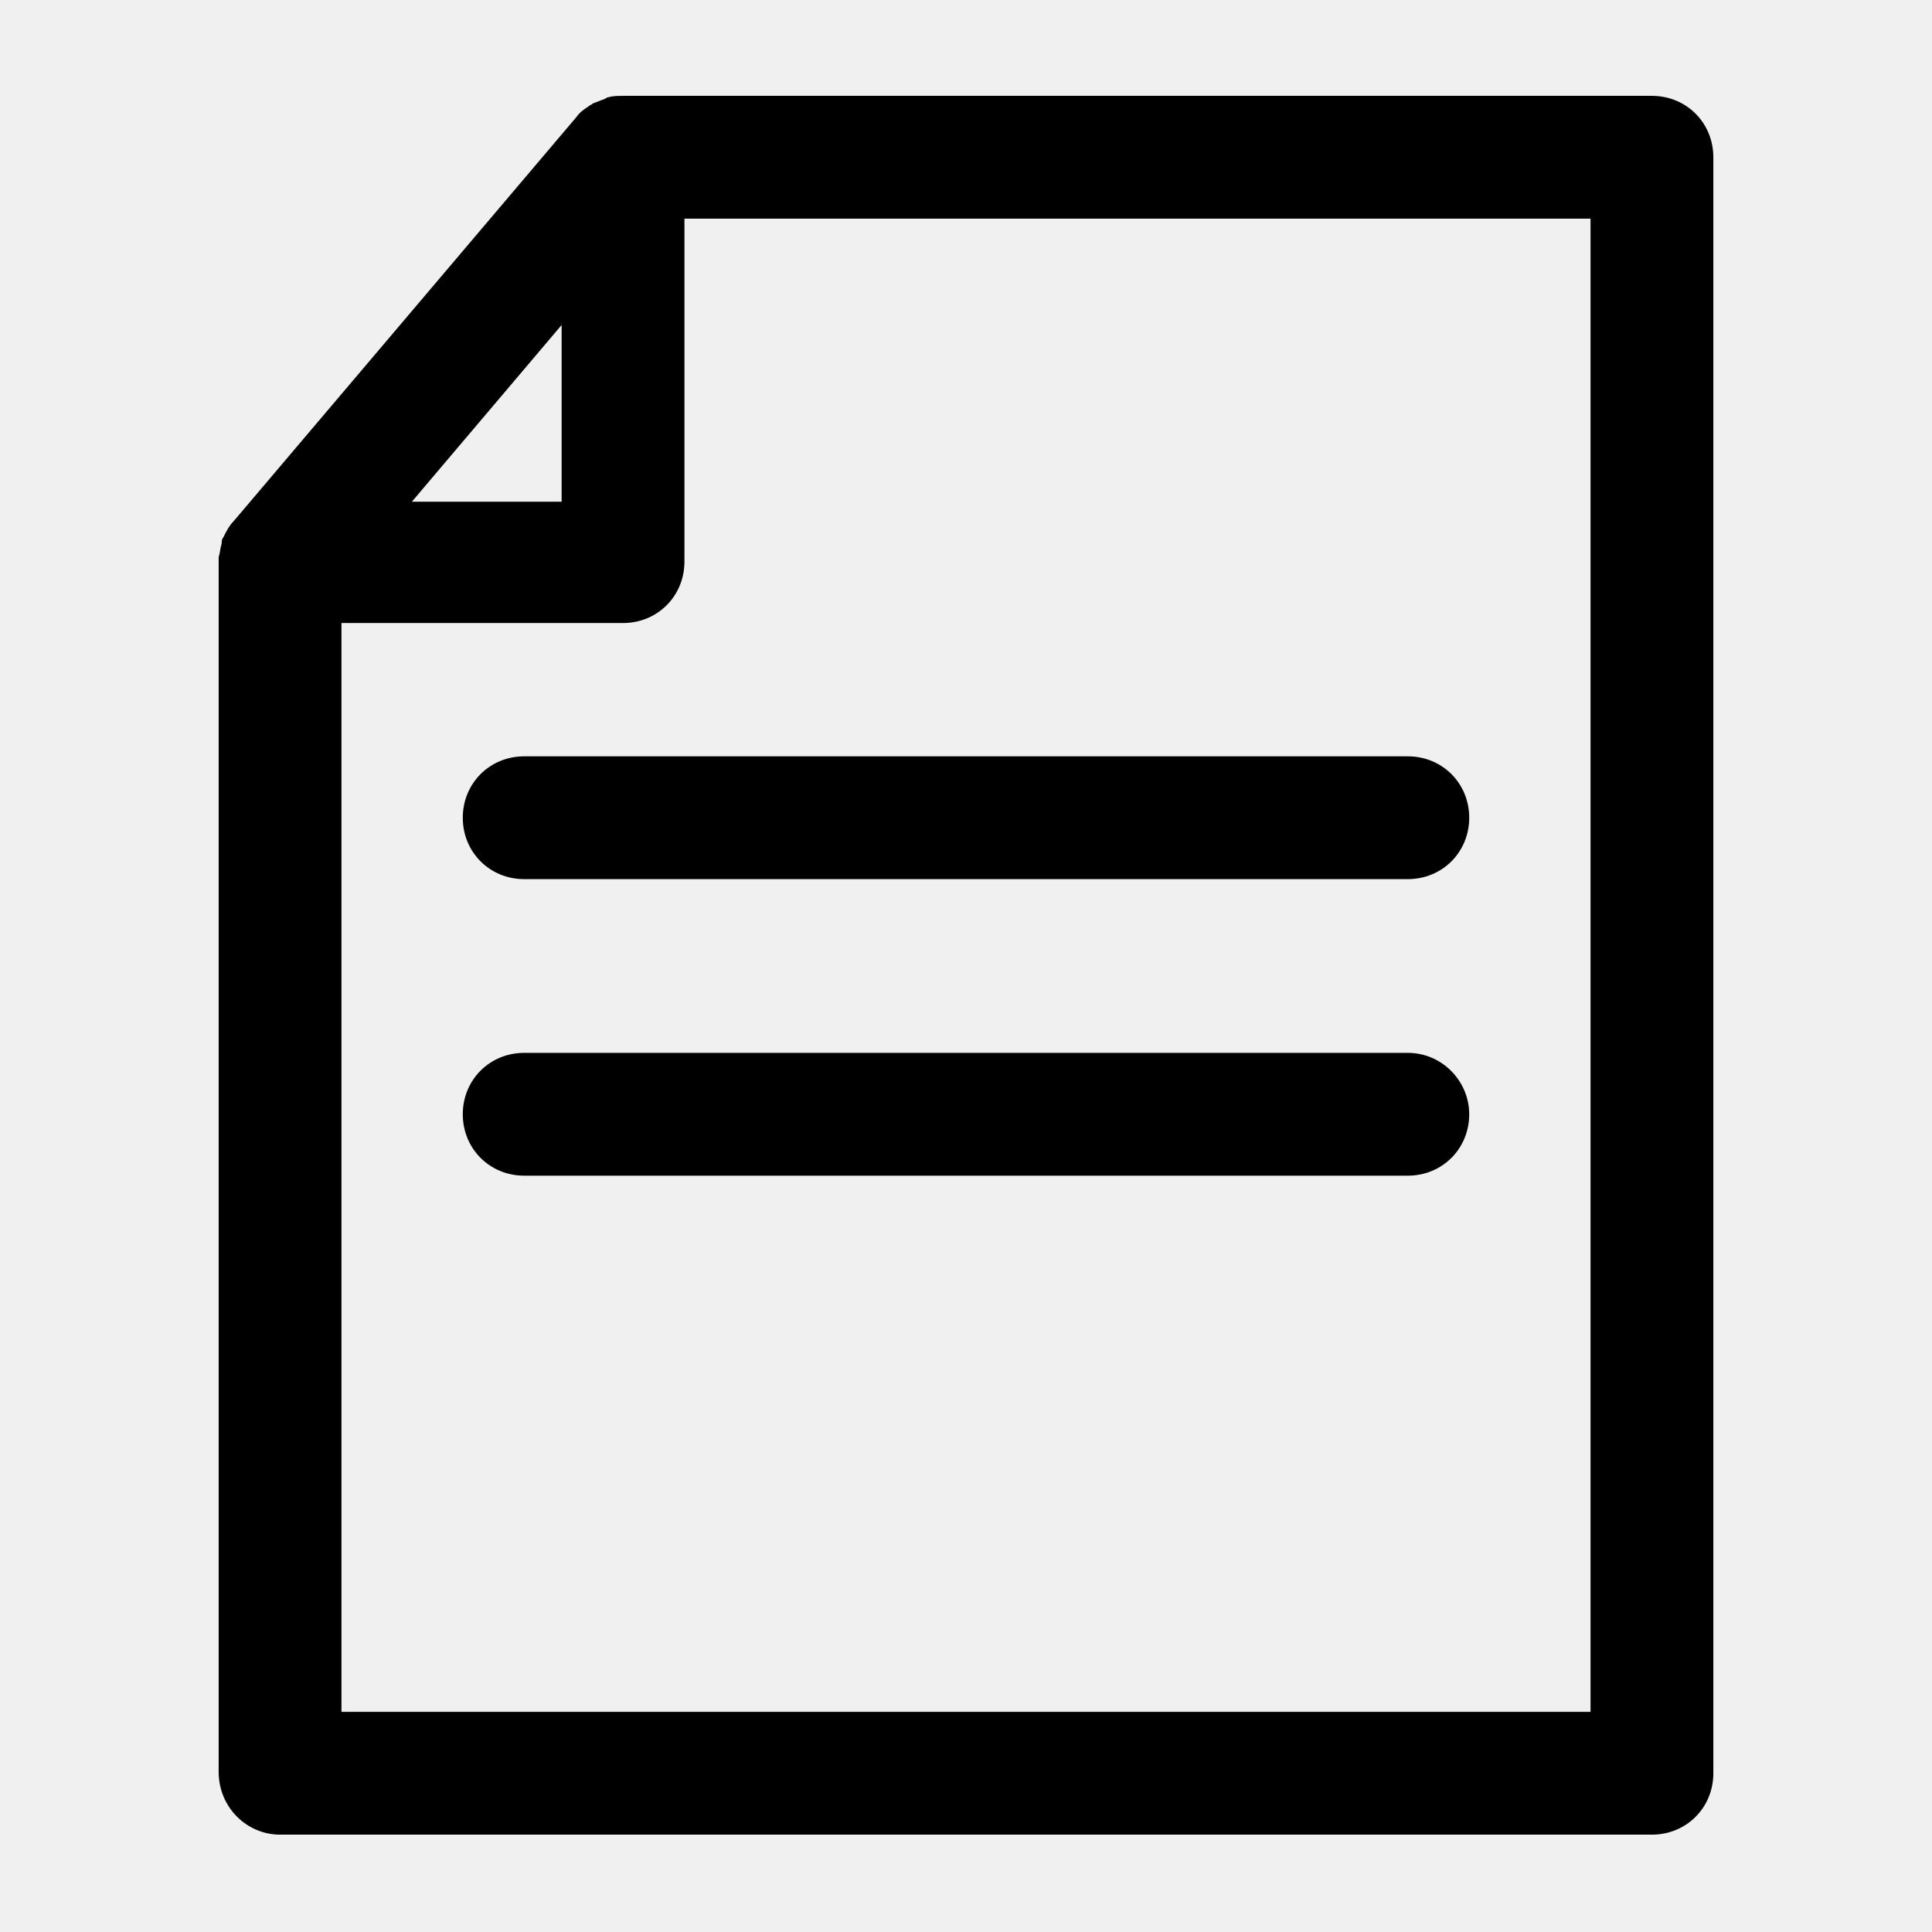
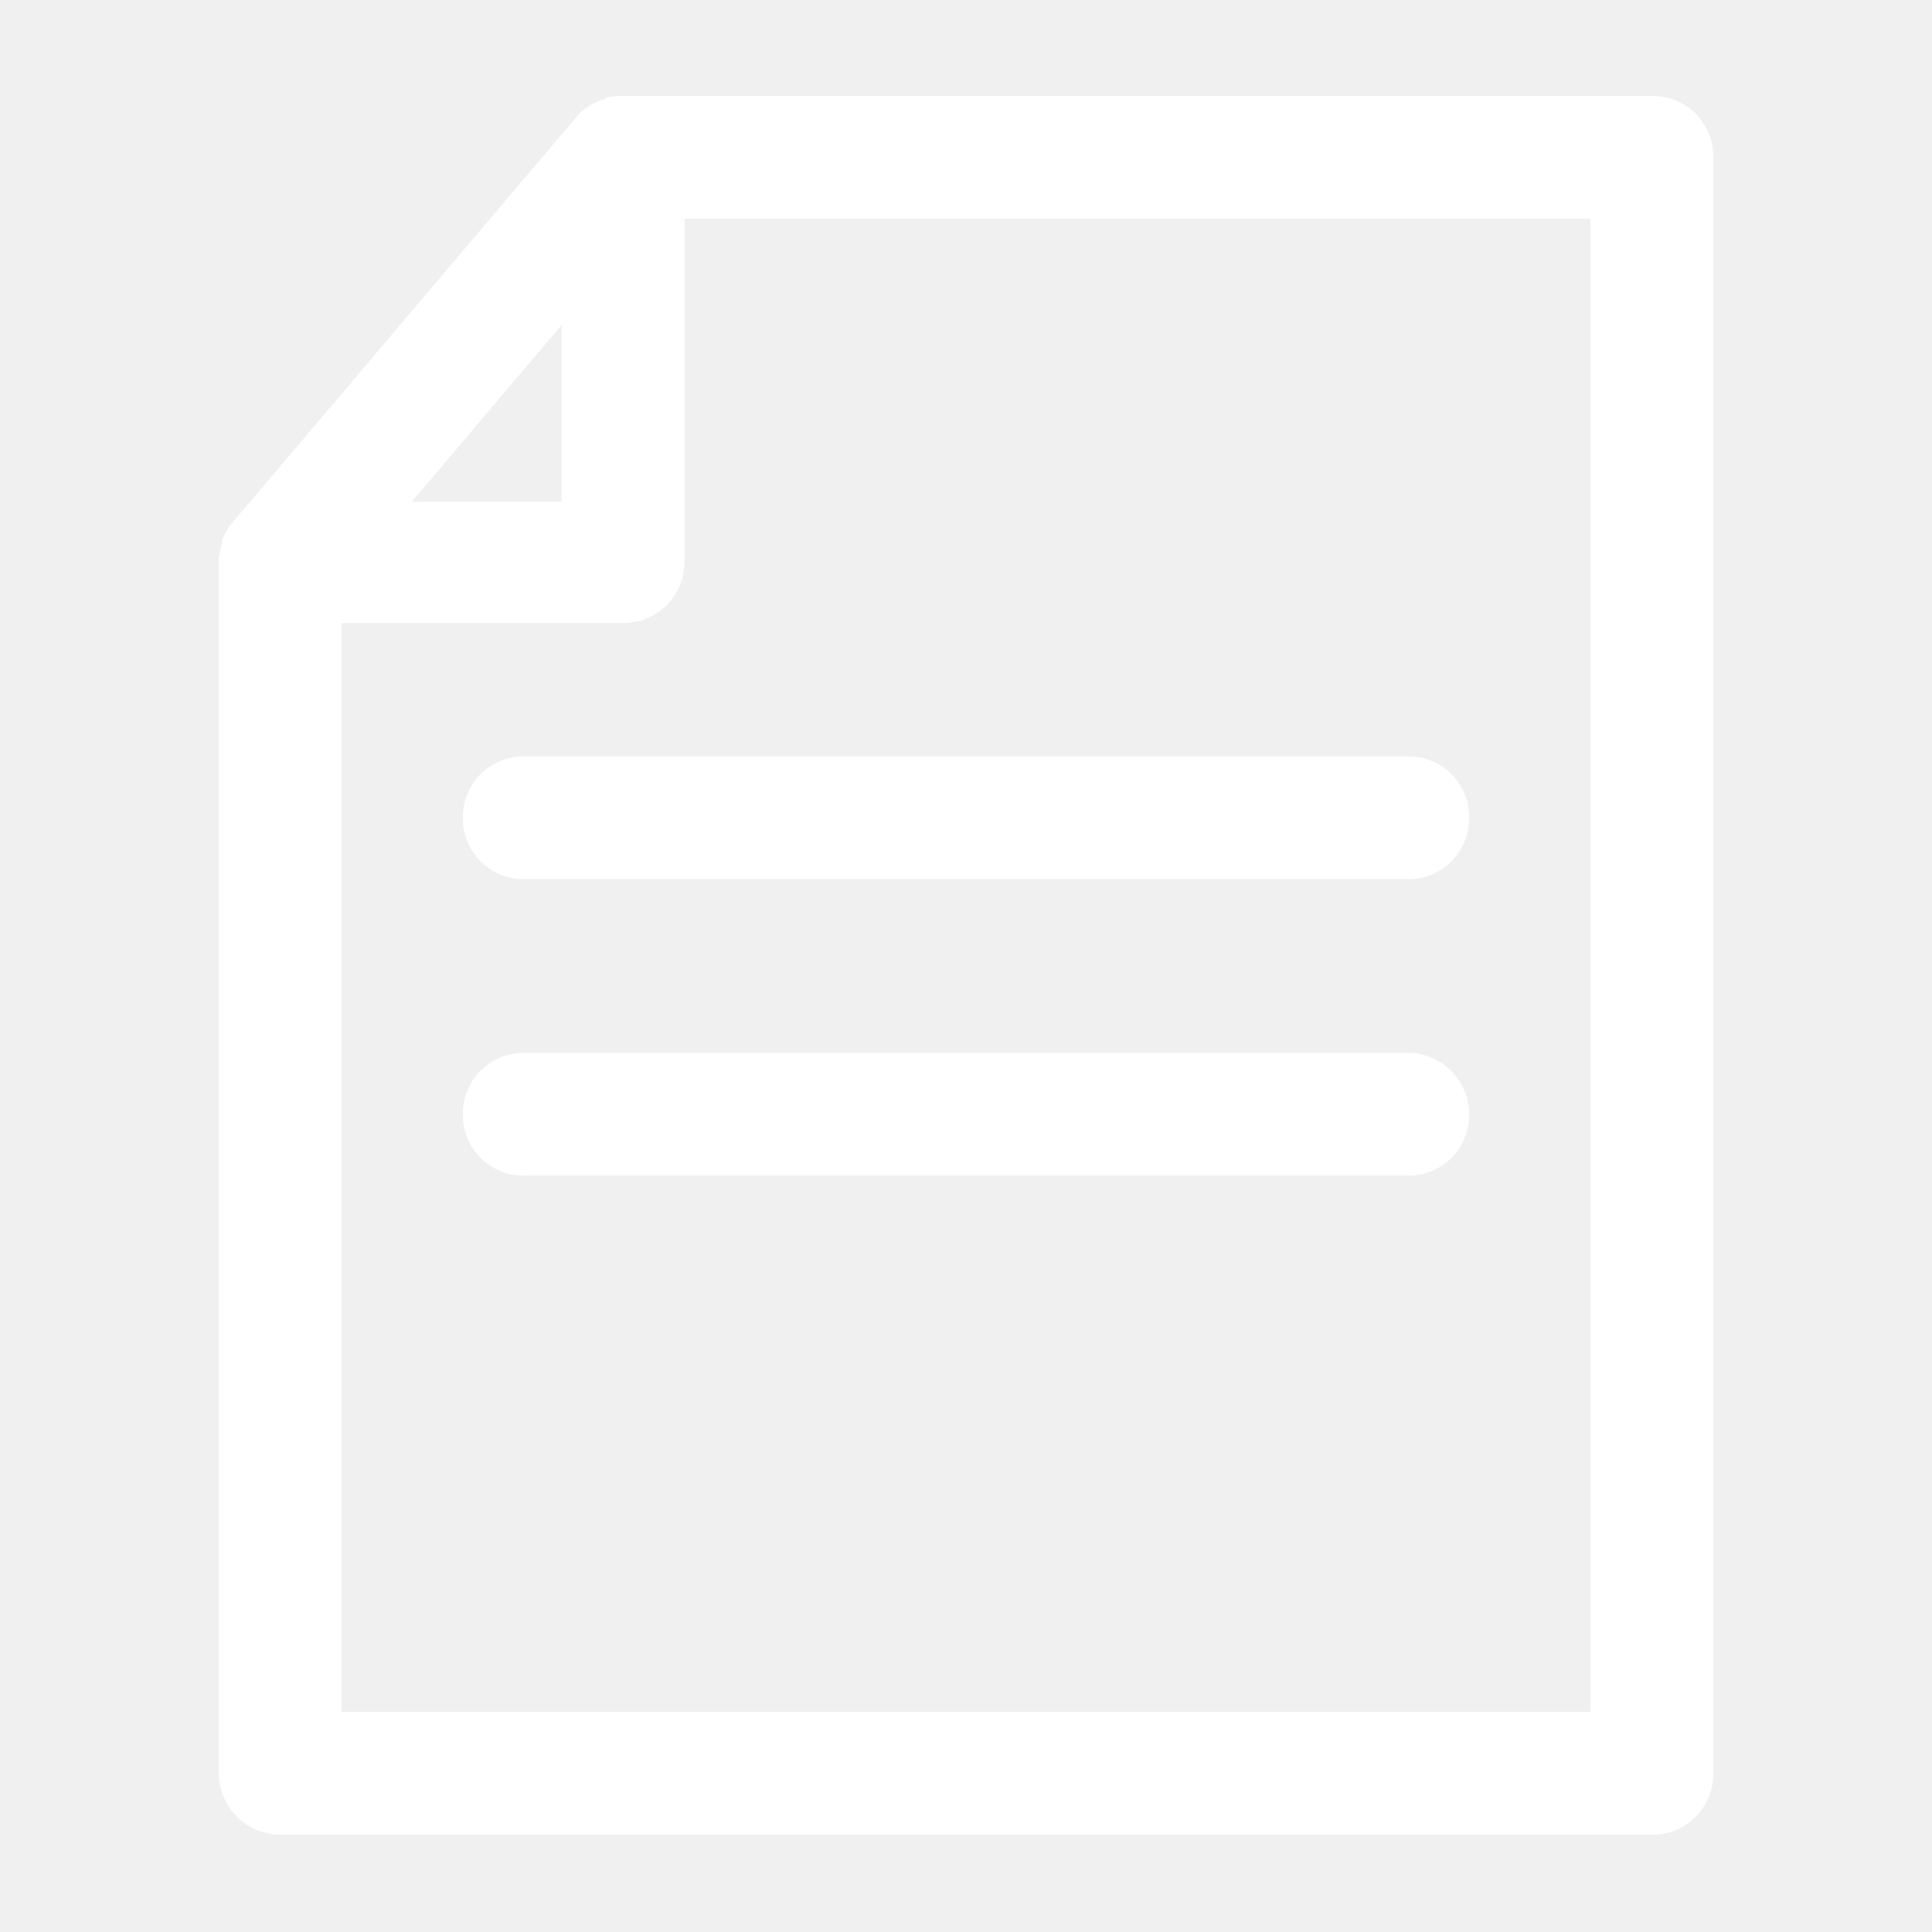
- <svg xmlns="http://www.w3.org/2000/svg" version="1.1" viewBox="0 0 129 129" enable-background="new 0 0 129 129">
+ <svg xmlns="http://www.w3.org/2000/svg" version="1.1" fill="#ffffff" viewBox="0 0 129 129" enable-background="new 0 0 129 129">
  <g>
    <g>
      <path d="m18.7,122.5h91.6c2.3,0 4.1-1.8 4.1-4.1v-107.9c0-2.3-1.8-4.1-4.1-4.1h-68.7c-0.3,0-0.7,0-1,0.1-0.1,0-0.2,0.1-0.2,0.1-0.3,0.1-0.5,0.2-0.8,0.3-0.1,0.1-0.2,0.1-0.3,0.2-0.3,0.2-0.6,0.4-0.8,0.7l-22.9,27c-0.3,0.3-0.5,0.7-0.7,1.1-0.1,0.1-0.1,0.3-0.1,0.4-0.1,0.3-0.1,0.6-0.2,0.9 0,0.1 0,0.1 0,0.2v80.9c-1.06581e-14,2.4 1.9,4.2 4.1,4.2zm18.8-100.8v11.8h-10l10-11.8zm-14.7,19.9h18.8c2.3,0 4.1-1.8 4.1-4.1v-22.9h60.5v99.7h-83.4v-72.7z" />
      <path d="m94,50.5h-59c-2.3,0-4.1,1.8-4.1,4.1 0,2.3 1.8,4.1 4.1,4.1h59c2.3,0 4.1-1.8 4.1-4.1 0-2.3-1.8-4.1-4.1-4.1z" />
      <path d="m94,70.3h-59c-2.3,0-4.1,1.8-4.1,4.1 0,2.3 1.8,4.1 4.1,4.1h59c2.3,0 4.1-1.8 4.1-4.1 0-2.2-1.8-4.1-4.1-4.1z" />
    </g>
  </g>
</svg>
